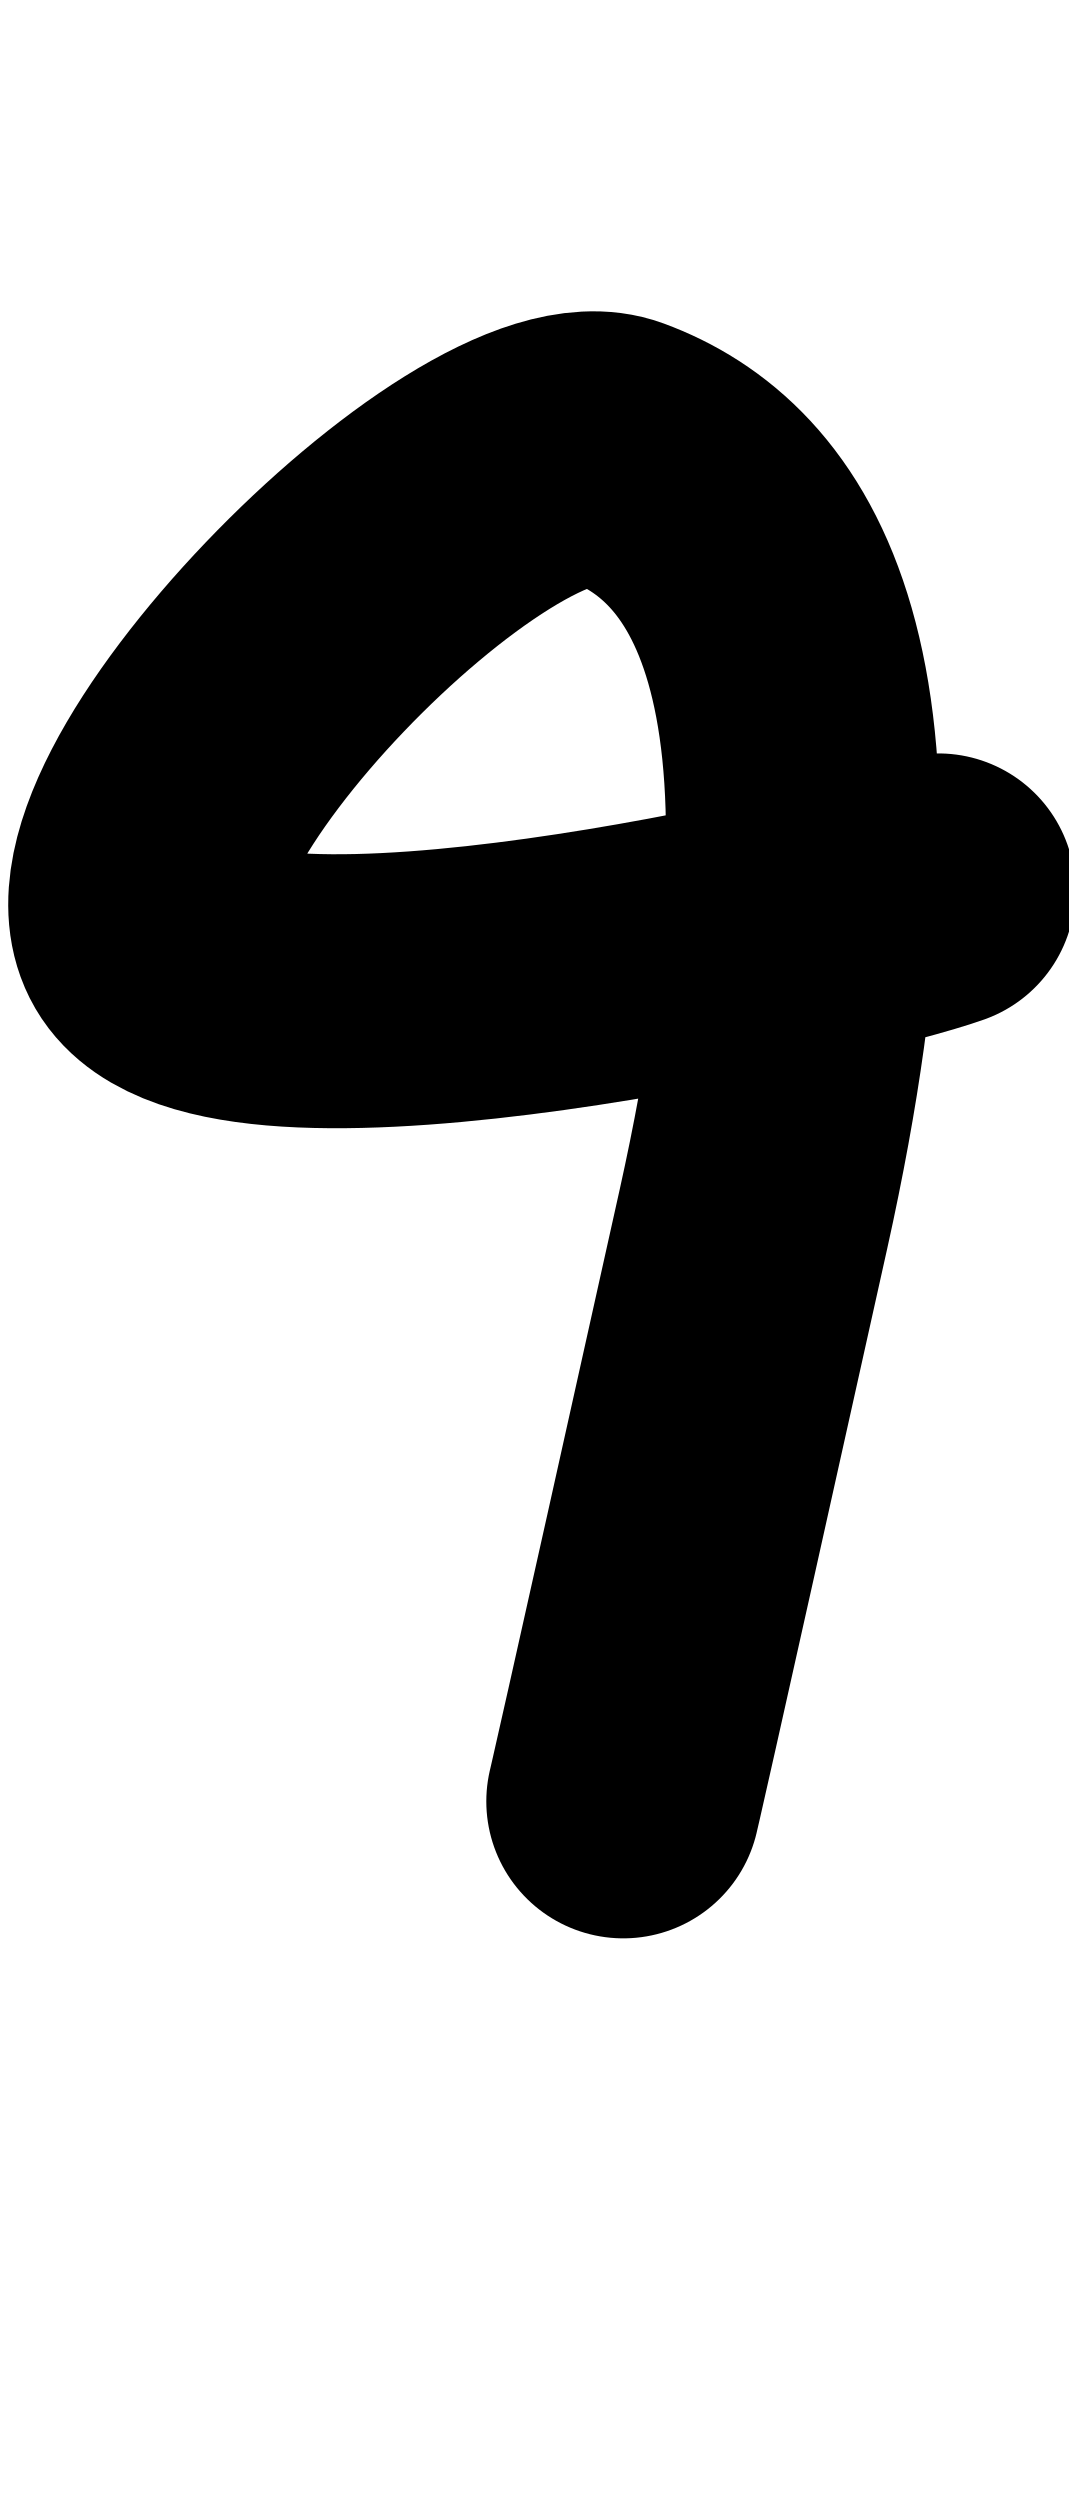
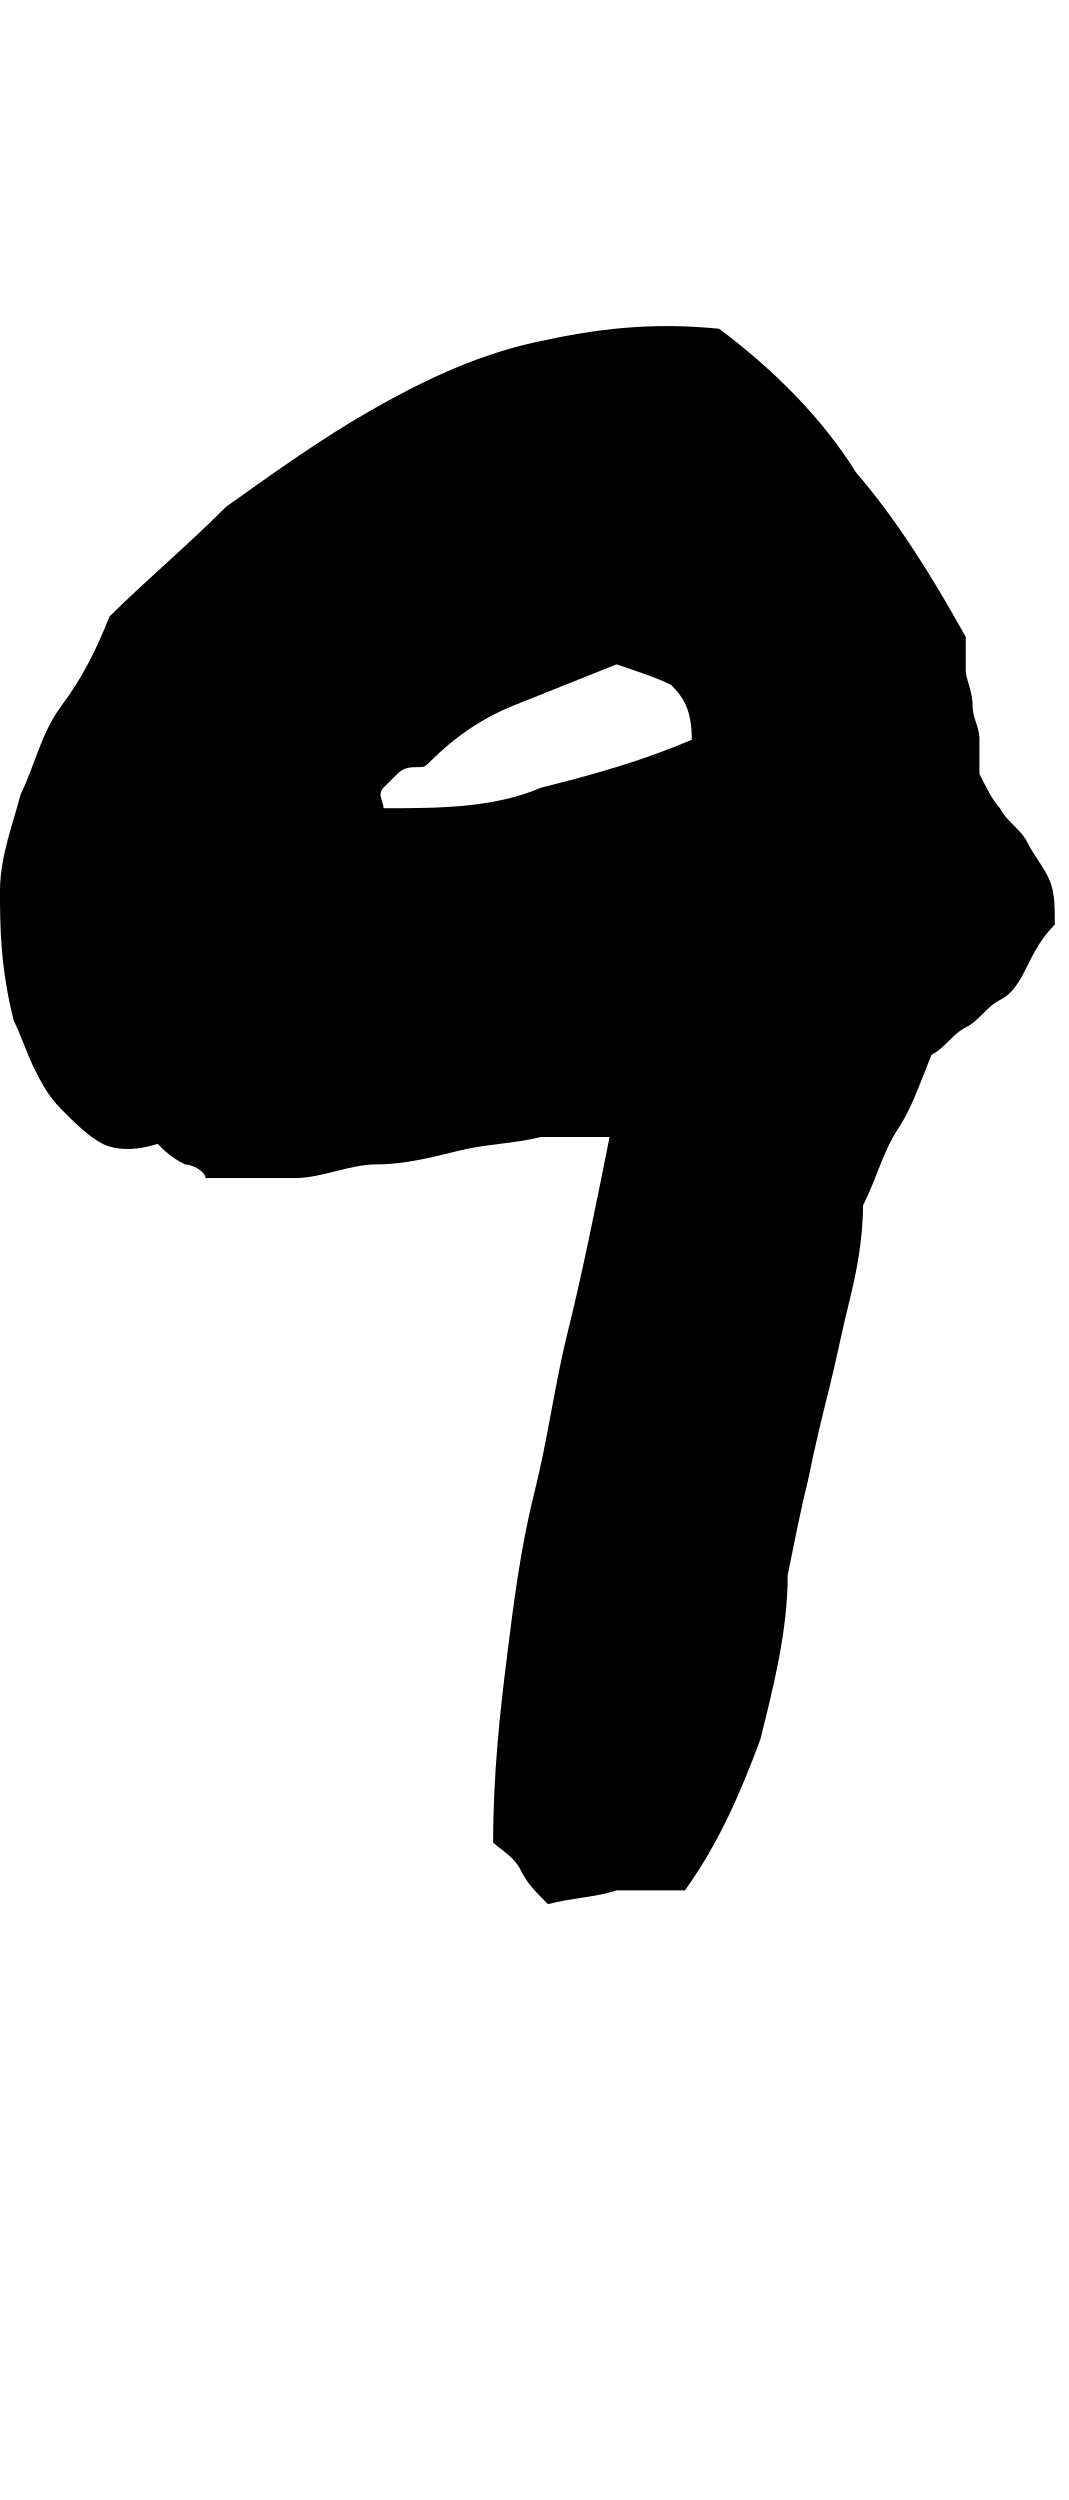
- <svg xmlns="http://www.w3.org/2000/svg" version="1.1" id="Layer_1" x="0px" y="0px" viewBox="0 0 15.6 36.5" enable-background="new 0 0 15.6 36.5" xml:space="preserve">
-   <path fill="none" stroke="#000000" stroke-width="4" stroke-linecap="round" stroke-linejoin="round" stroke-miterlimit="10" d="  M13.7,13c-1.4,0.5-10.1,2.5-11.4,0.8S7.1,5.9,9,6.6s3.8,3.1,2,11.2s-1.9,8.5-1.9,8.5" />
+ <svg xmlns="http://www.w3.org/2000/svg" xmlns:xlink="http://www.w3.org/1999/xlink" version="1.1" id="Layer_1" x="0px" y="0px" viewBox="0 0 15.6 36.5" enable-background="new 0 0 15.6 36.5" xml:space="preserve">
+   <g>
+     <defs>
+       <path id="SVGID_136_" d="M14.1,9.3c0,0.2,0,0.4,0,0.5s0.1,0.3,0.1,0.5c0,0.2,0.1,0.3,0.1,0.5c0,0.2,0,0.3,0,0.5    c0.1,0.2,0.2,0.4,0.3,0.5c0.1,0.2,0.3,0.3,0.4,0.5s0.2,0.3,0.3,0.5c0.1,0.2,0.1,0.4,0.1,0.7c-0.2,0.2-0.3,0.4-0.4,0.6    c-0.1,0.2-0.2,0.4-0.4,0.5s-0.3,0.3-0.5,0.4s-0.3,0.3-0.5,0.4c-0.2,0.5-0.3,0.8-0.5,1.1c-0.2,0.3-0.3,0.7-0.5,1.1    c0,0.5-0.1,1-0.2,1.4c-0.1,0.4-0.2,0.9-0.3,1.3c-0.1,0.4-0.2,0.8-0.3,1.3c-0.1,0.4-0.2,0.9-0.3,1.4c0,0.8-0.2,1.6-0.4,2.4    c-0.3,0.8-0.6,1.5-1.1,2.2c-0.4,0-0.7,0-1,0c-0.3,0.1-0.6,0.1-1,0.2c-0.2-0.2-0.3-0.3-0.4-0.5c-0.1-0.2-0.3-0.3-0.4-0.4    c0-1,0.1-1.9,0.2-2.7s0.2-1.6,0.4-2.4c0.2-0.8,0.3-1.6,0.5-2.4c0.2-0.8,0.4-1.8,0.6-2.8c-0.3,0-0.6,0-1,0    c-0.4,0.1-0.8,0.1-1.2,0.2c-0.4,0.1-0.8,0.2-1.2,0.2s-0.8,0.2-1.2,0.2c-0.2,0-0.4,0-0.7,0c-0.2,0-0.4,0-0.6,0    C3,17.1,2.8,17,2.7,17c-0.2-0.1-0.3-0.2-0.4-0.3c-0.3,0.1-0.6,0.1-0.8,0c-0.2-0.1-0.4-0.3-0.6-0.5c-0.2-0.2-0.3-0.4-0.4-0.6    c-0.1-0.2-0.2-0.5-0.3-0.7C0,14.1,0,13.5,0,13c0-0.5,0.2-1,0.3-1.4c0.2-0.4,0.3-0.9,0.6-1.3S1.4,9.5,1.6,9C2.1,8.5,2.7,8,3.3,7.4    C4,6.9,4.7,6.4,5.4,6c0.7-0.4,1.5-0.8,2.4-1s1.7-0.3,2.7-0.2c0.8,0.6,1.5,1.3,2,2.1C13.1,7.6,13.6,8.4,14.1,9.3z M10.1,10.8    c0-0.4-0.1-0.6-0.3-0.8C9.6,9.9,9.3,9.8,9,9.7c-0.5,0.2-1,0.4-1.5,0.6s-0.9,0.5-1.2,0.8c-0.1,0.1-0.1,0.1-0.2,0.1    c-0.1,0-0.2,0-0.3,0.1s-0.1,0.1-0.2,0.2s0,0.2,0,0.3c0.8,0,1.6,0,2.3-0.3C8.7,11.3,9.4,11.1,10.1,10.8z" />
+     </defs>
+     <clipPath id="SVGID_3_">
+       <use xlink:href="#SVGID_136_" overflow="visible" />
+     </clipPath>
+     <path clip-path="url(#SVGID_3_)" fill="none" stroke="#000000" stroke-width="6" stroke-linecap="round" stroke-linejoin="round" stroke-miterlimit="10" d="   M13.9,13.3c-1.4,0.5-10.3,2.2-11.6,0.4s5.1-7.6,7-6.8s3.5,2.8,1.7,10.8S8.2,28,8.2,28" />
+   </g>
</svg>
